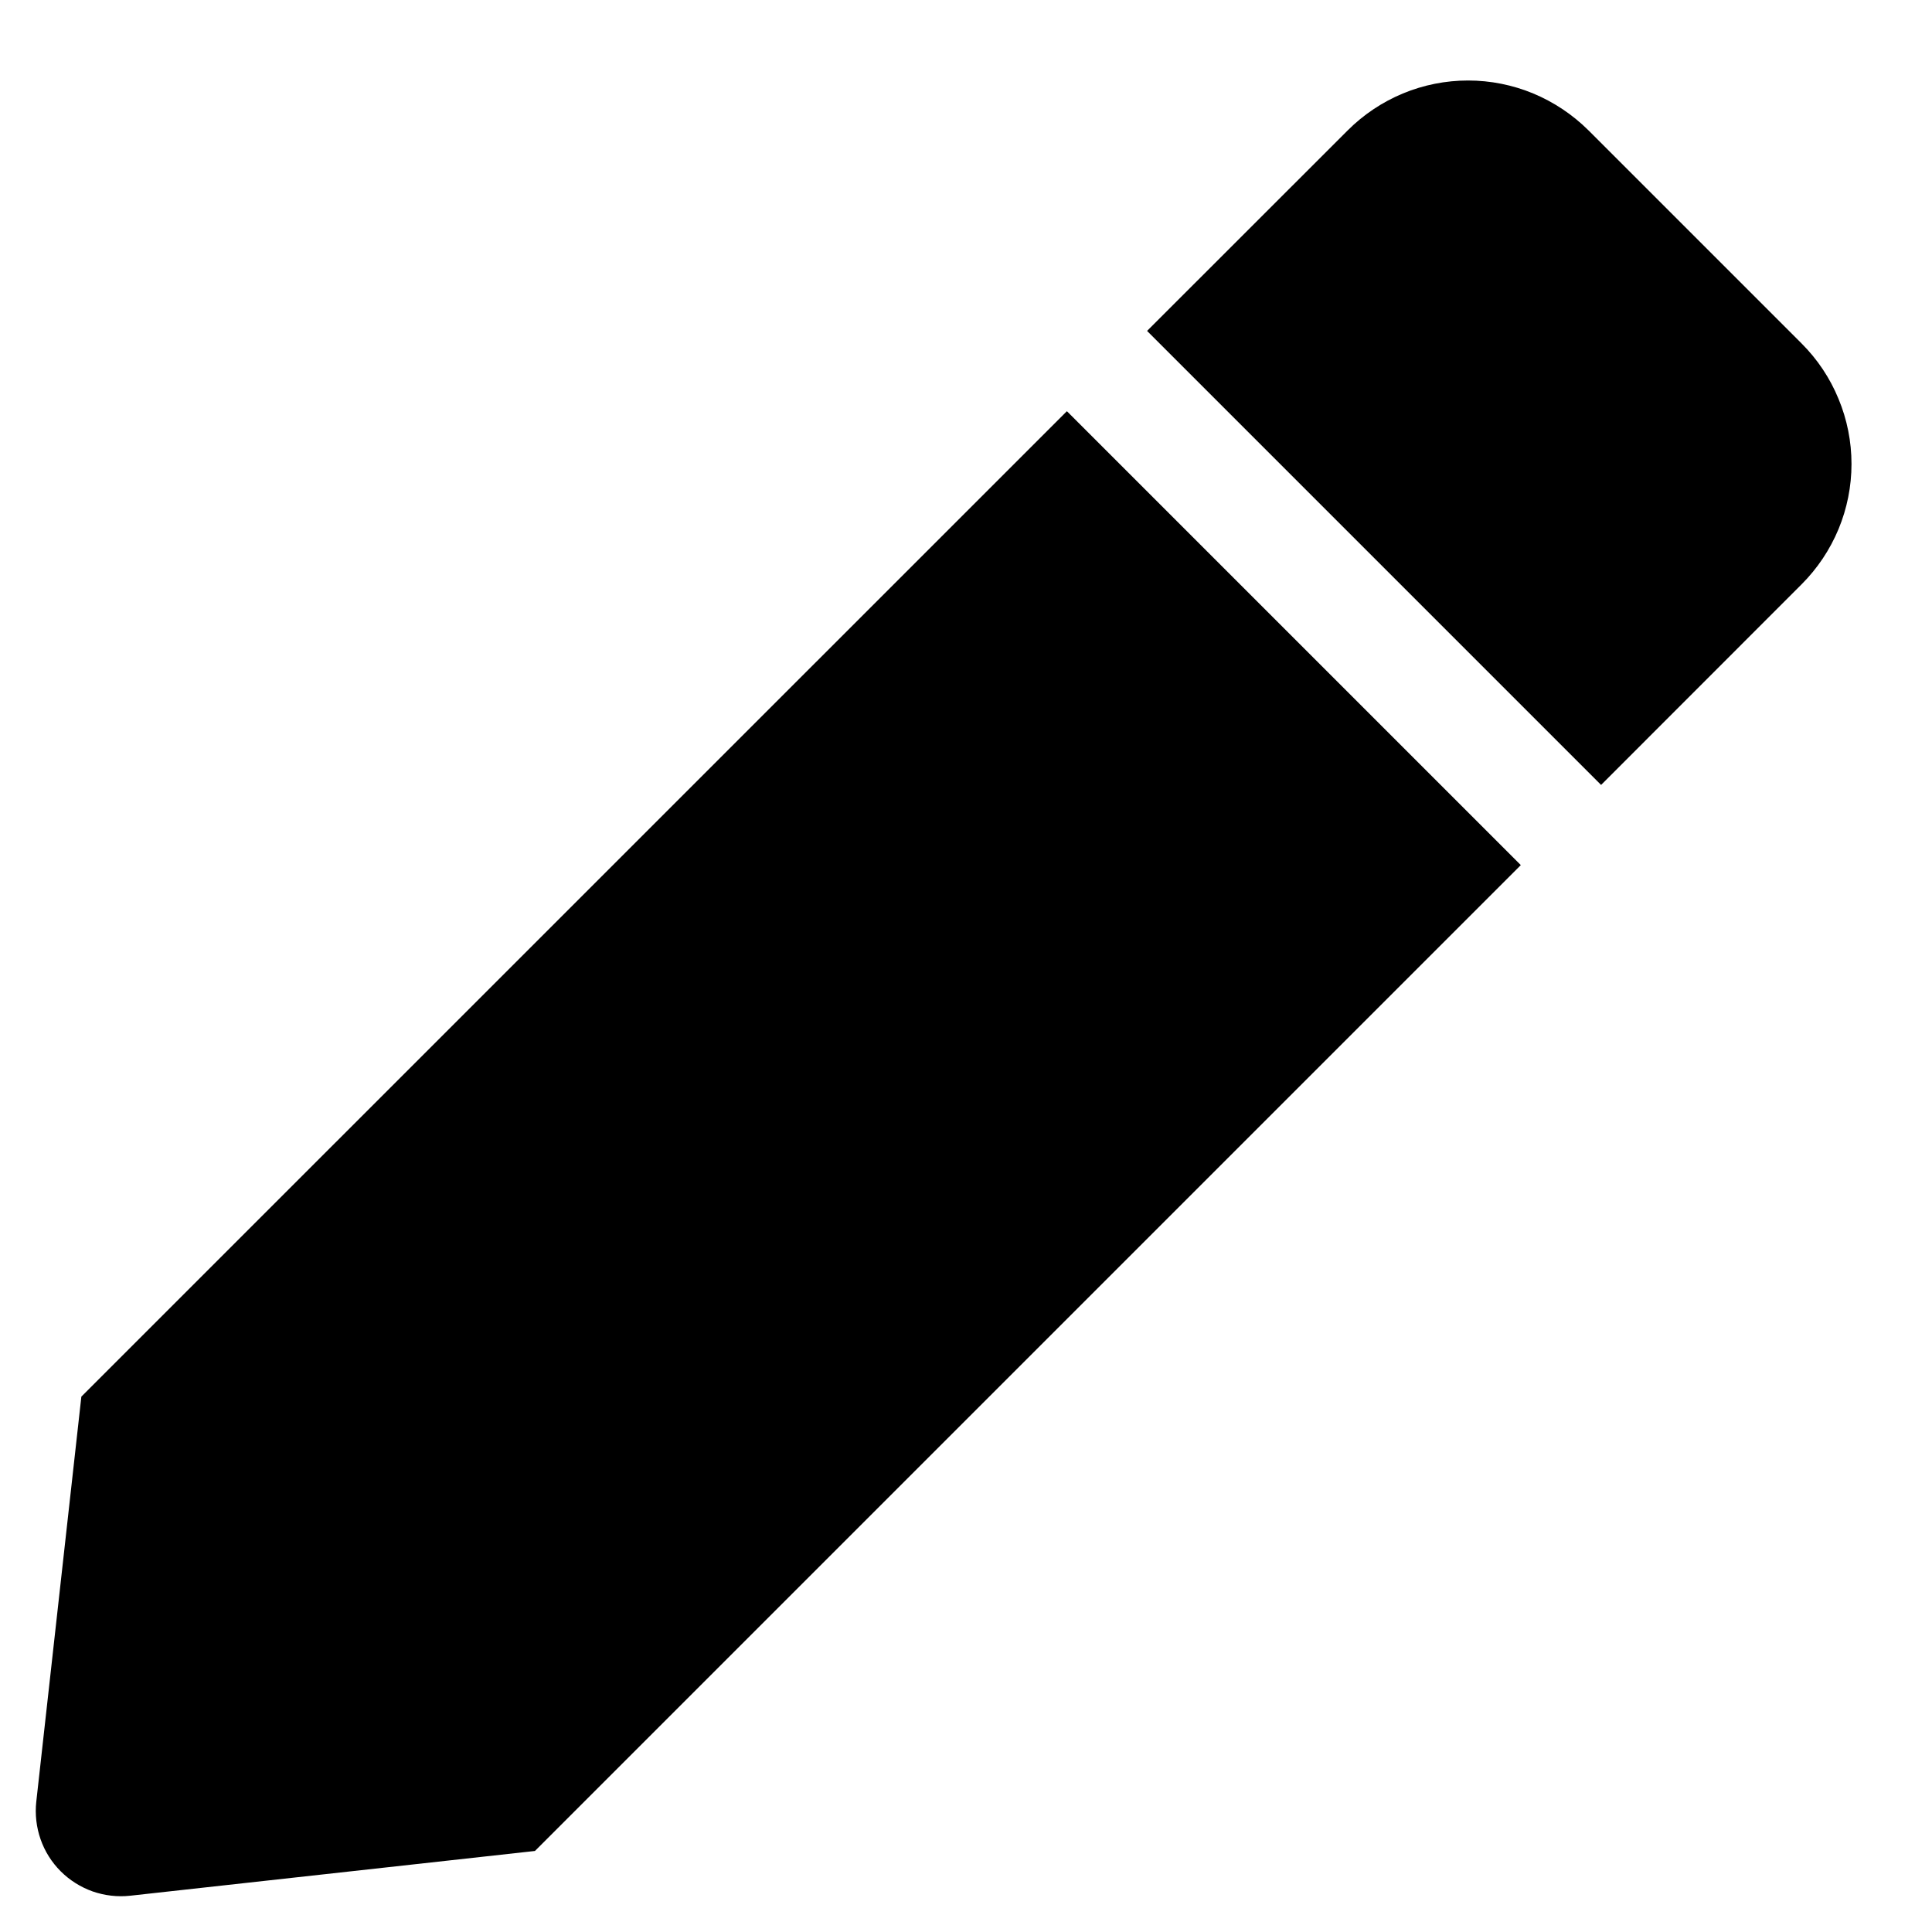
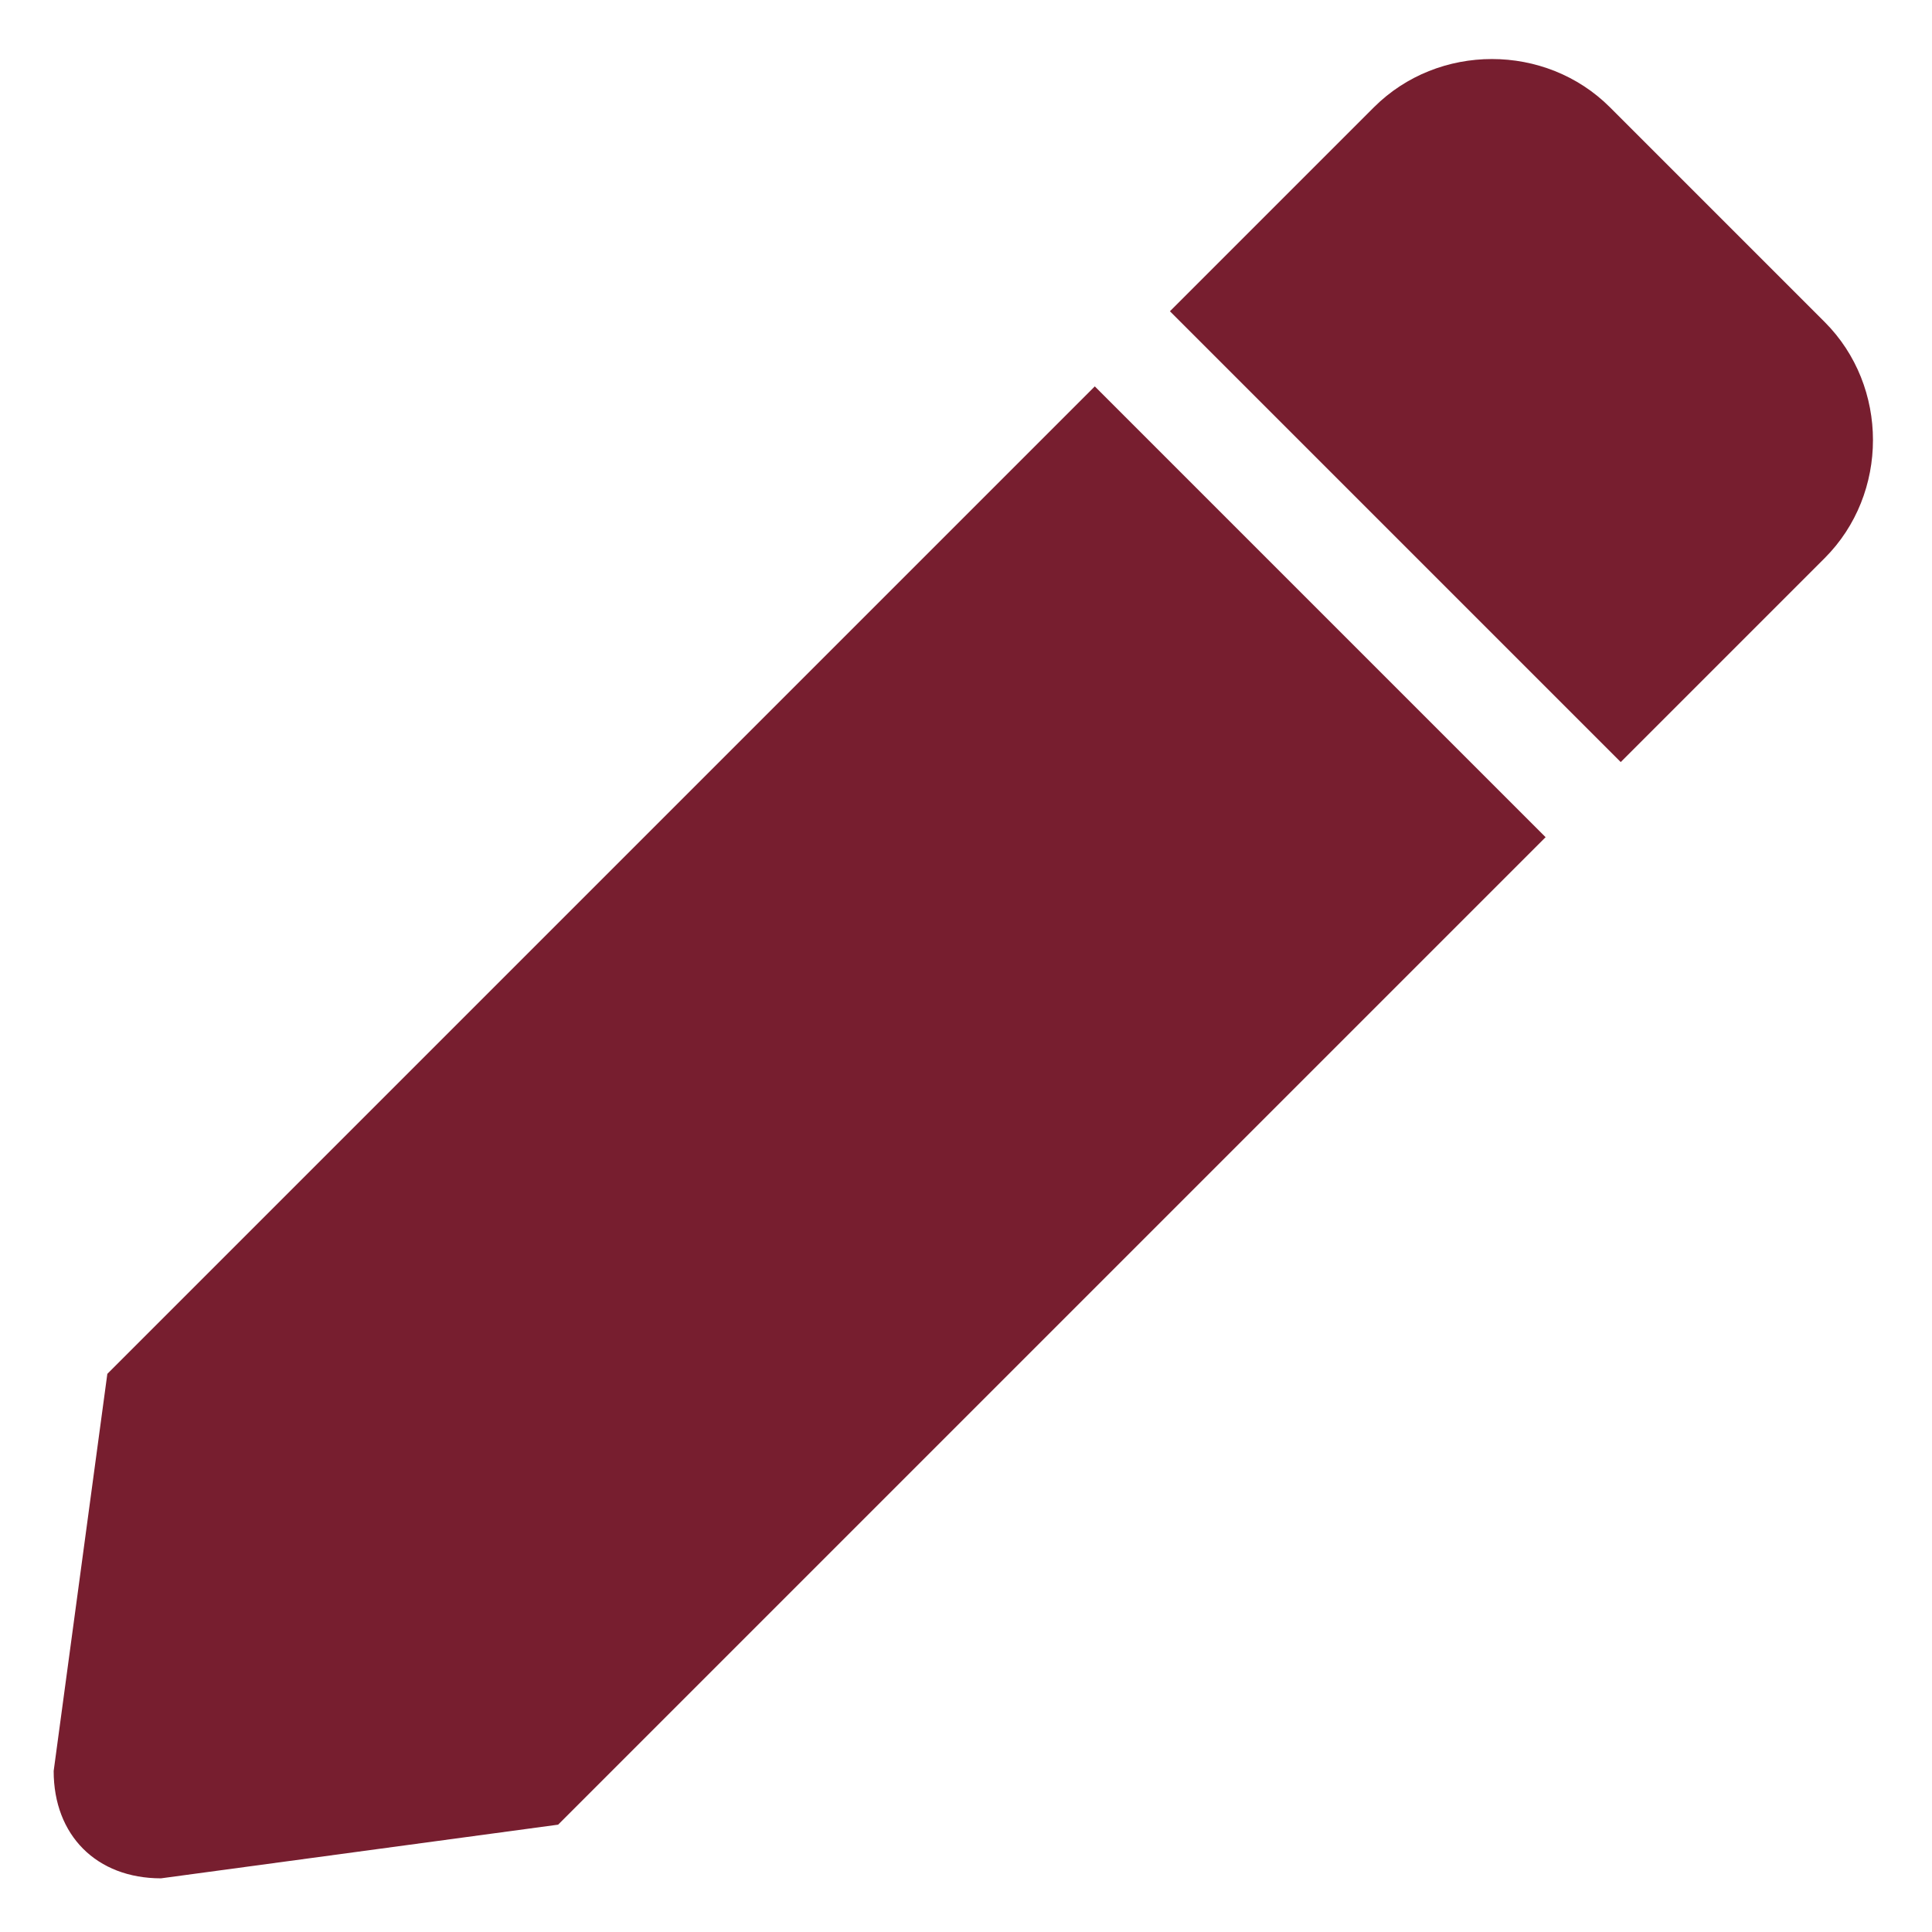
- <svg xmlns="http://www.w3.org/2000/svg" width="18" height="18" viewBox="0 0 18 18" fill="none">
-   <path d="M9.94 3.831L14.169 8.06L4.984 17.245L1.213 17.662C1.095 17.675 0.976 17.661 0.863 17.622C0.751 17.582 0.649 17.518 0.565 17.434C0.481 17.35 0.417 17.248 0.378 17.136C0.339 17.024 0.325 16.904 0.338 16.786L0.758 13.012L9.94 3.831ZM16.786 3.201L14.8 1.215C14.652 1.068 14.477 0.951 14.285 0.871C14.092 0.791 13.886 0.75 13.678 0.75C13.469 0.75 13.263 0.791 13.07 0.871C12.878 0.951 12.703 1.068 12.556 1.215L10.687 3.083L14.917 7.313L16.785 5.444C16.932 5.297 17.049 5.122 17.129 4.93C17.209 4.737 17.25 4.531 17.25 4.323C17.25 4.114 17.209 3.908 17.129 3.716C17.05 3.523 16.933 3.348 16.786 3.201V3.201Z" fill="black" />
+ <svg xmlns="http://www.w3.org/2000/svg" width="18" height="18" viewBox="0 0 18 18" fill="#771E2F">
+   <path d="M0.5,16.5L1,12.8l9.2-9.2l4.2,4.2L5.2,17l-3.7,0.5C0.9,17.5,0.5,17.1,0.5,16.5z M12.8,1l-1.9,1.9l4.2,4.2L17,5.2 c0.6-0.6,0.6-1.6,0-2.2l-2-2C14.4,0.4,13.4,0.4,12.8,1z" />
</svg>
